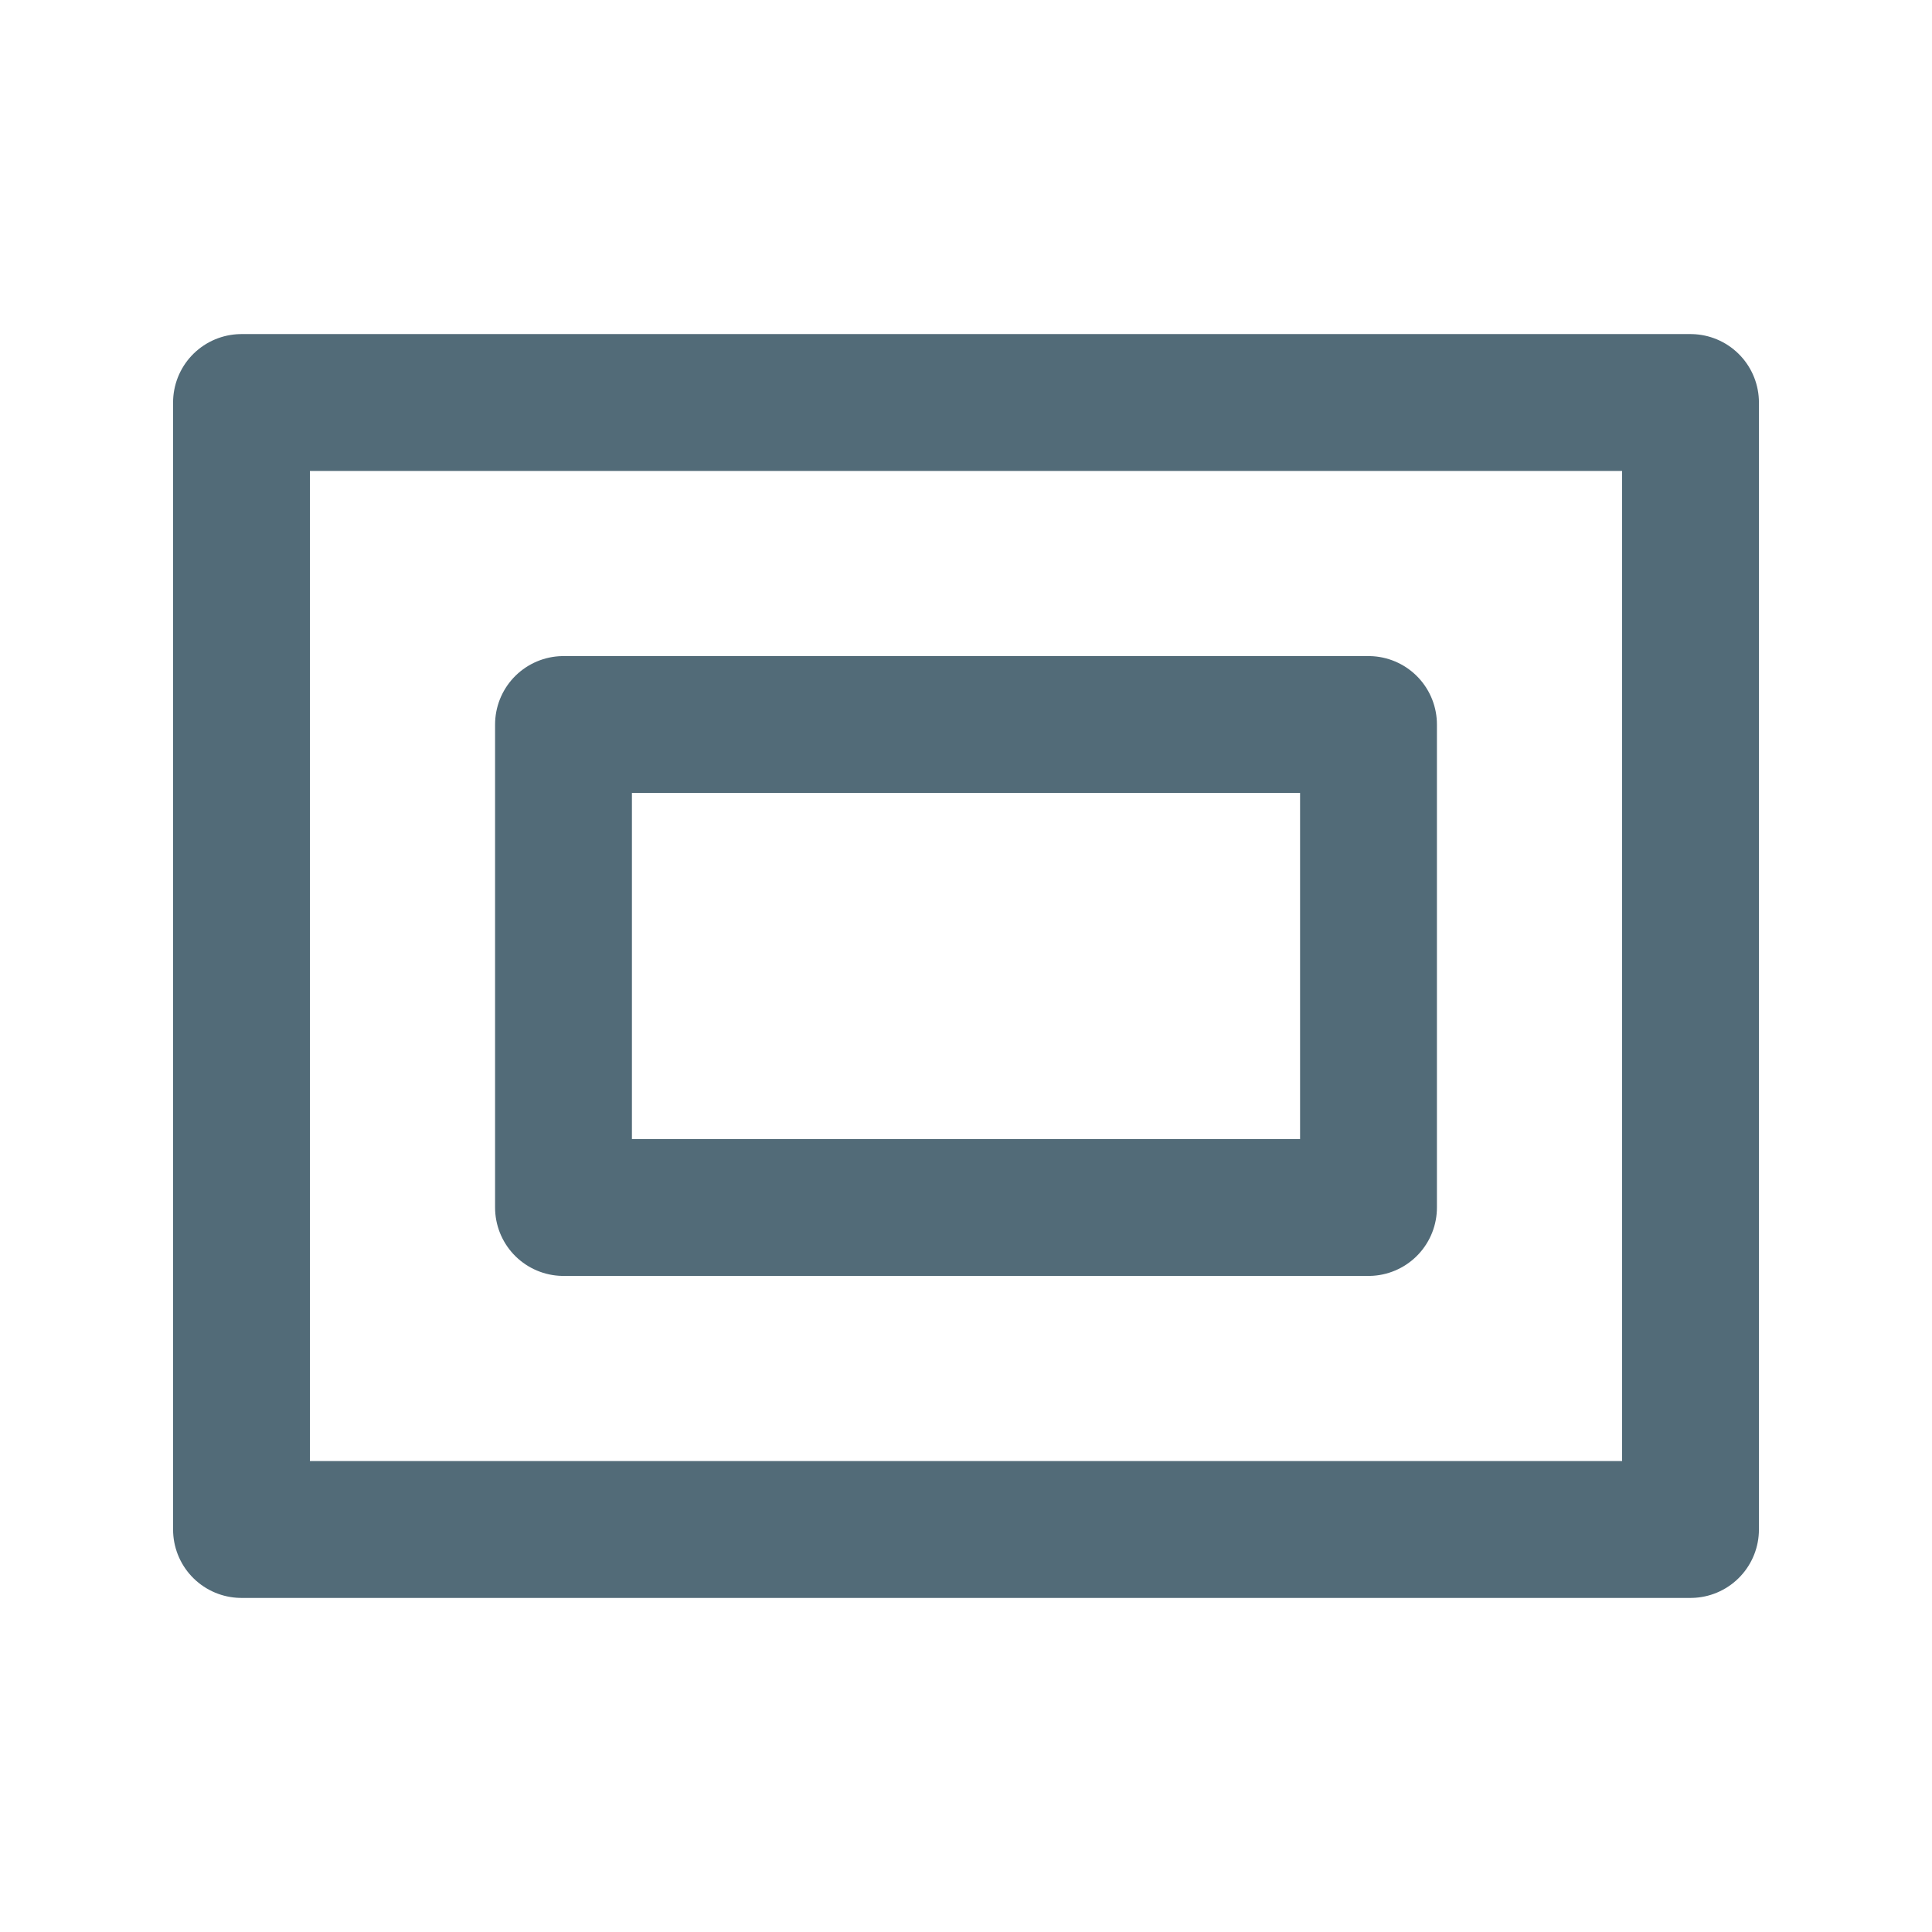
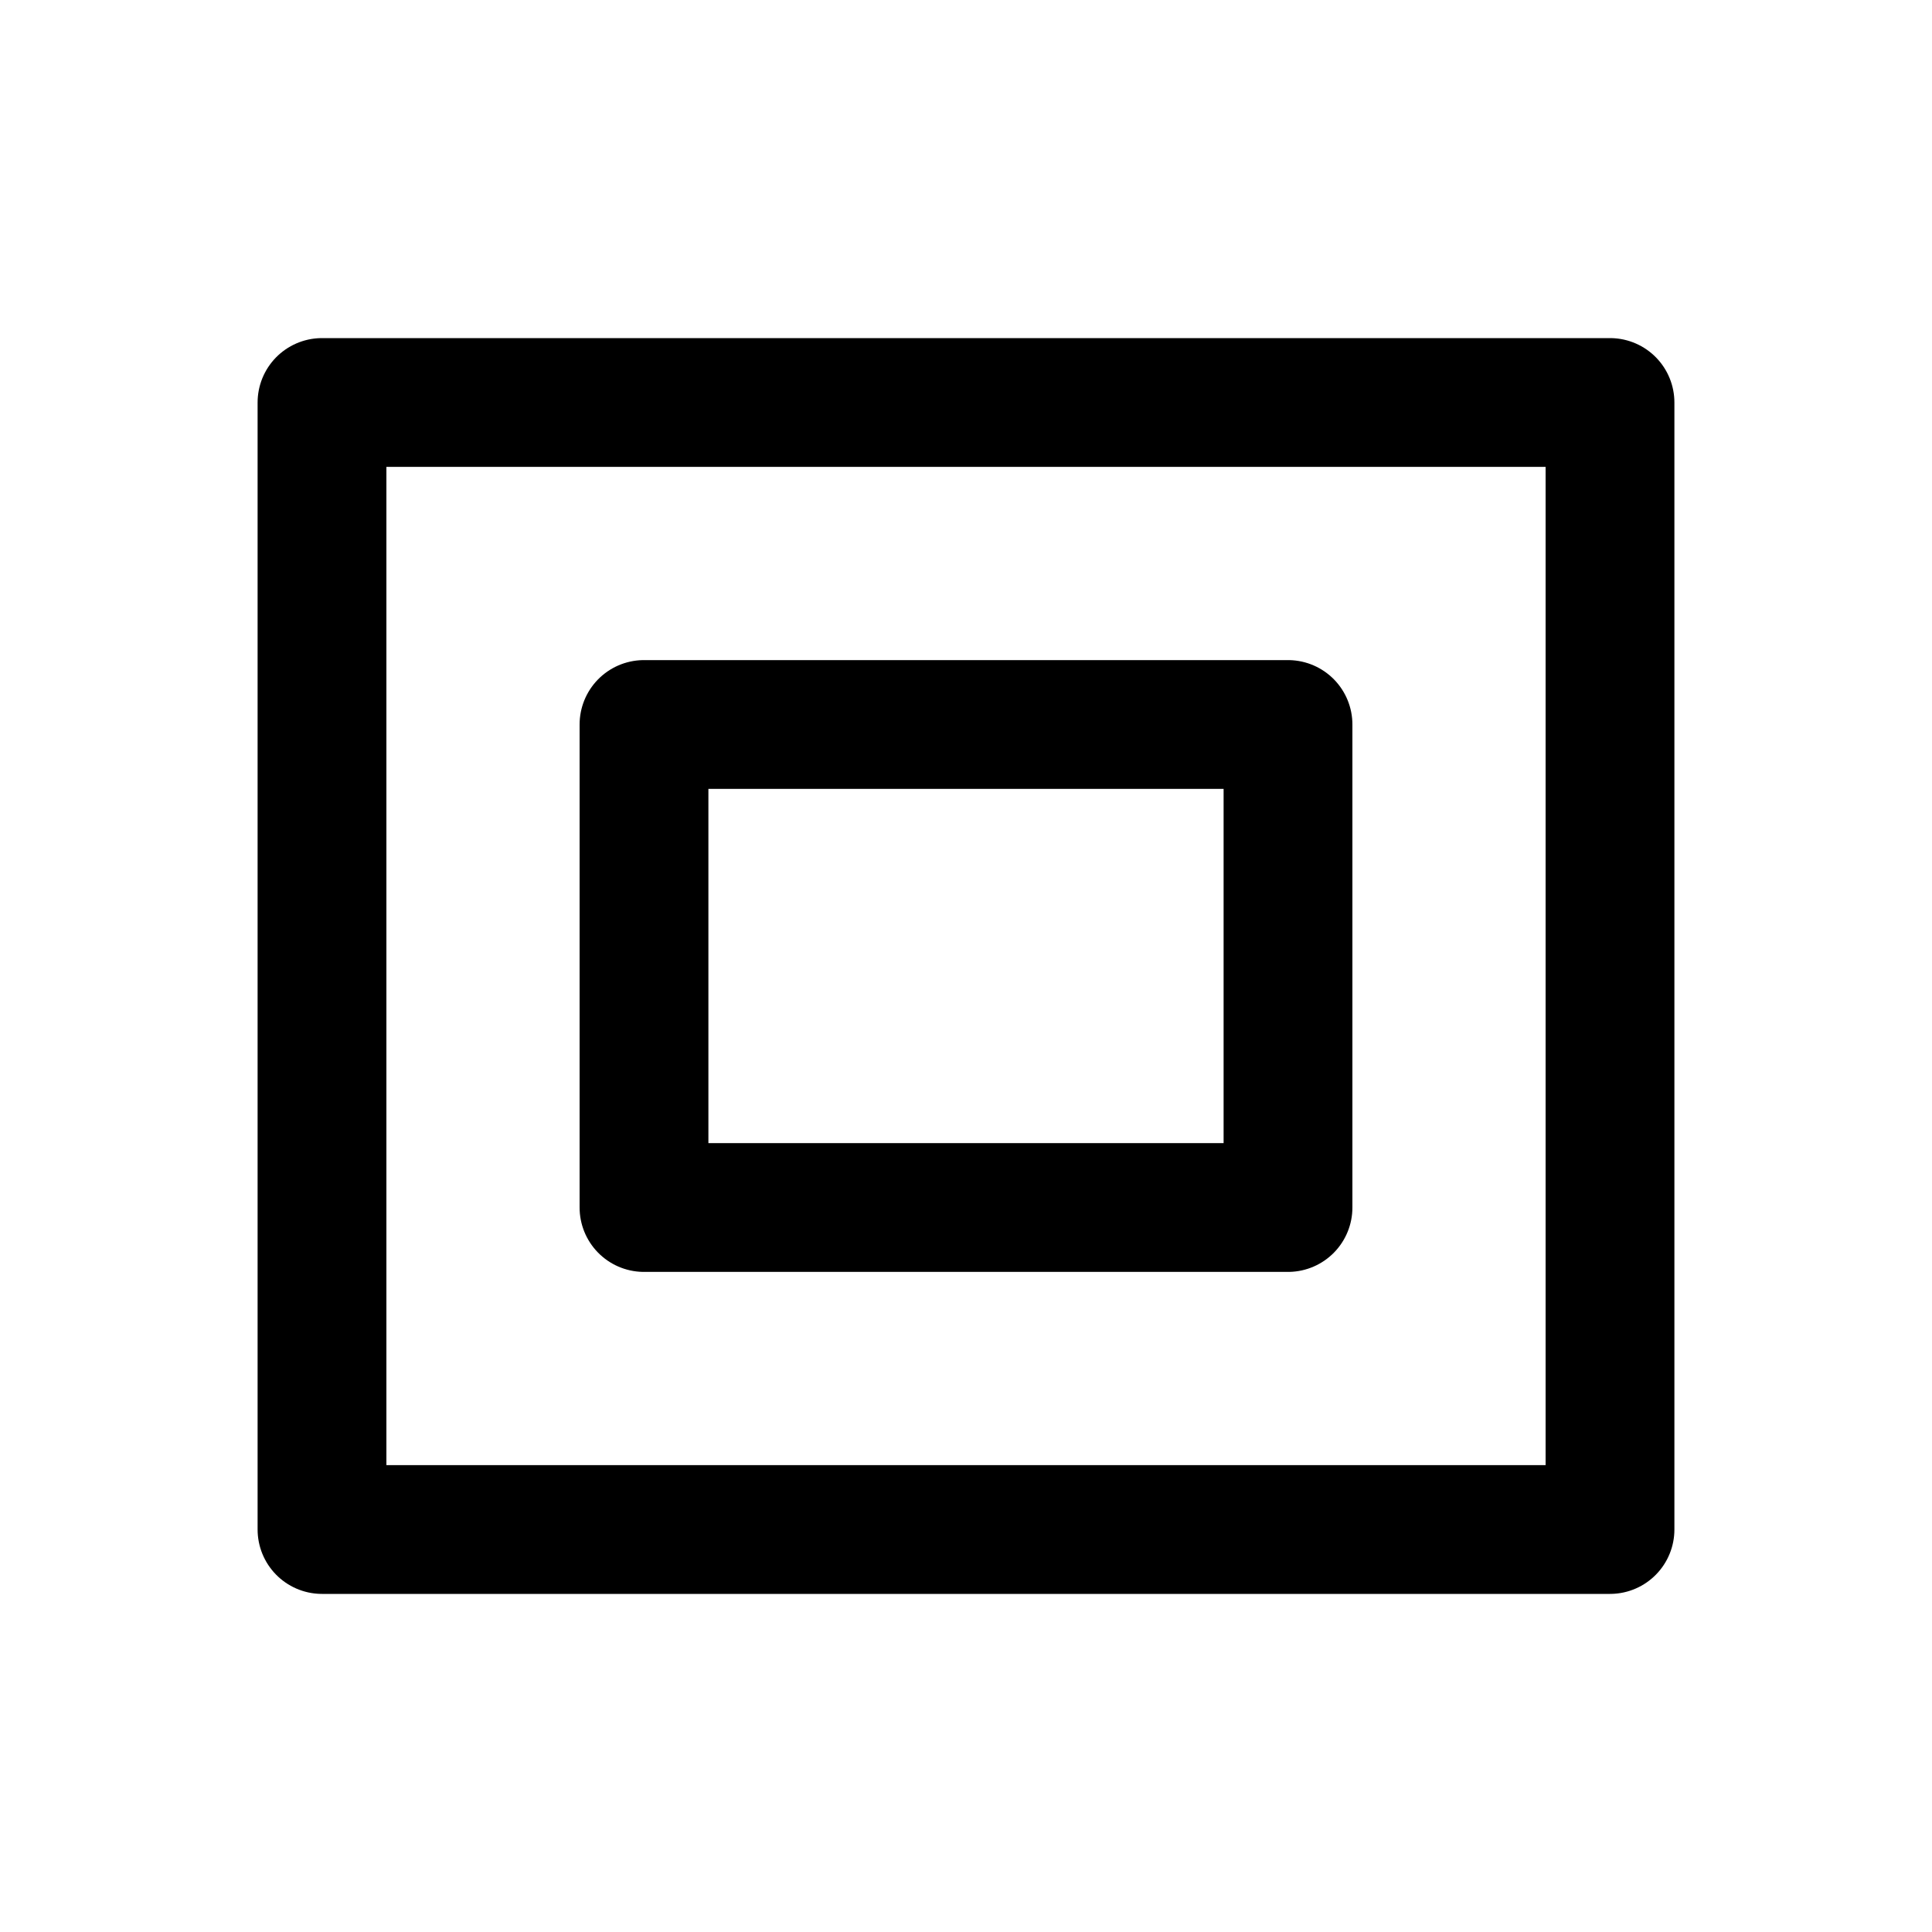
- <svg xmlns="http://www.w3.org/2000/svg" viewBox="0 0 24 24" fill="none" stroke="#526b78" stroke-width="1.7" stroke-linecap="round" stroke-linejoin="round">
-   <path d="M3 5h18v14H3z M7 9h10v6H7z" />
+ <svg xmlns="http://www.w3.org/2000/svg" viewBox="0 0 24 24" fill="none" stroke="currentColor" stroke-width="1.6" stroke-linecap="round" stroke-linejoin="round">
+   <path d="M4 5h16v14H4Z M8 9h8v6H8Z" />
</svg>
